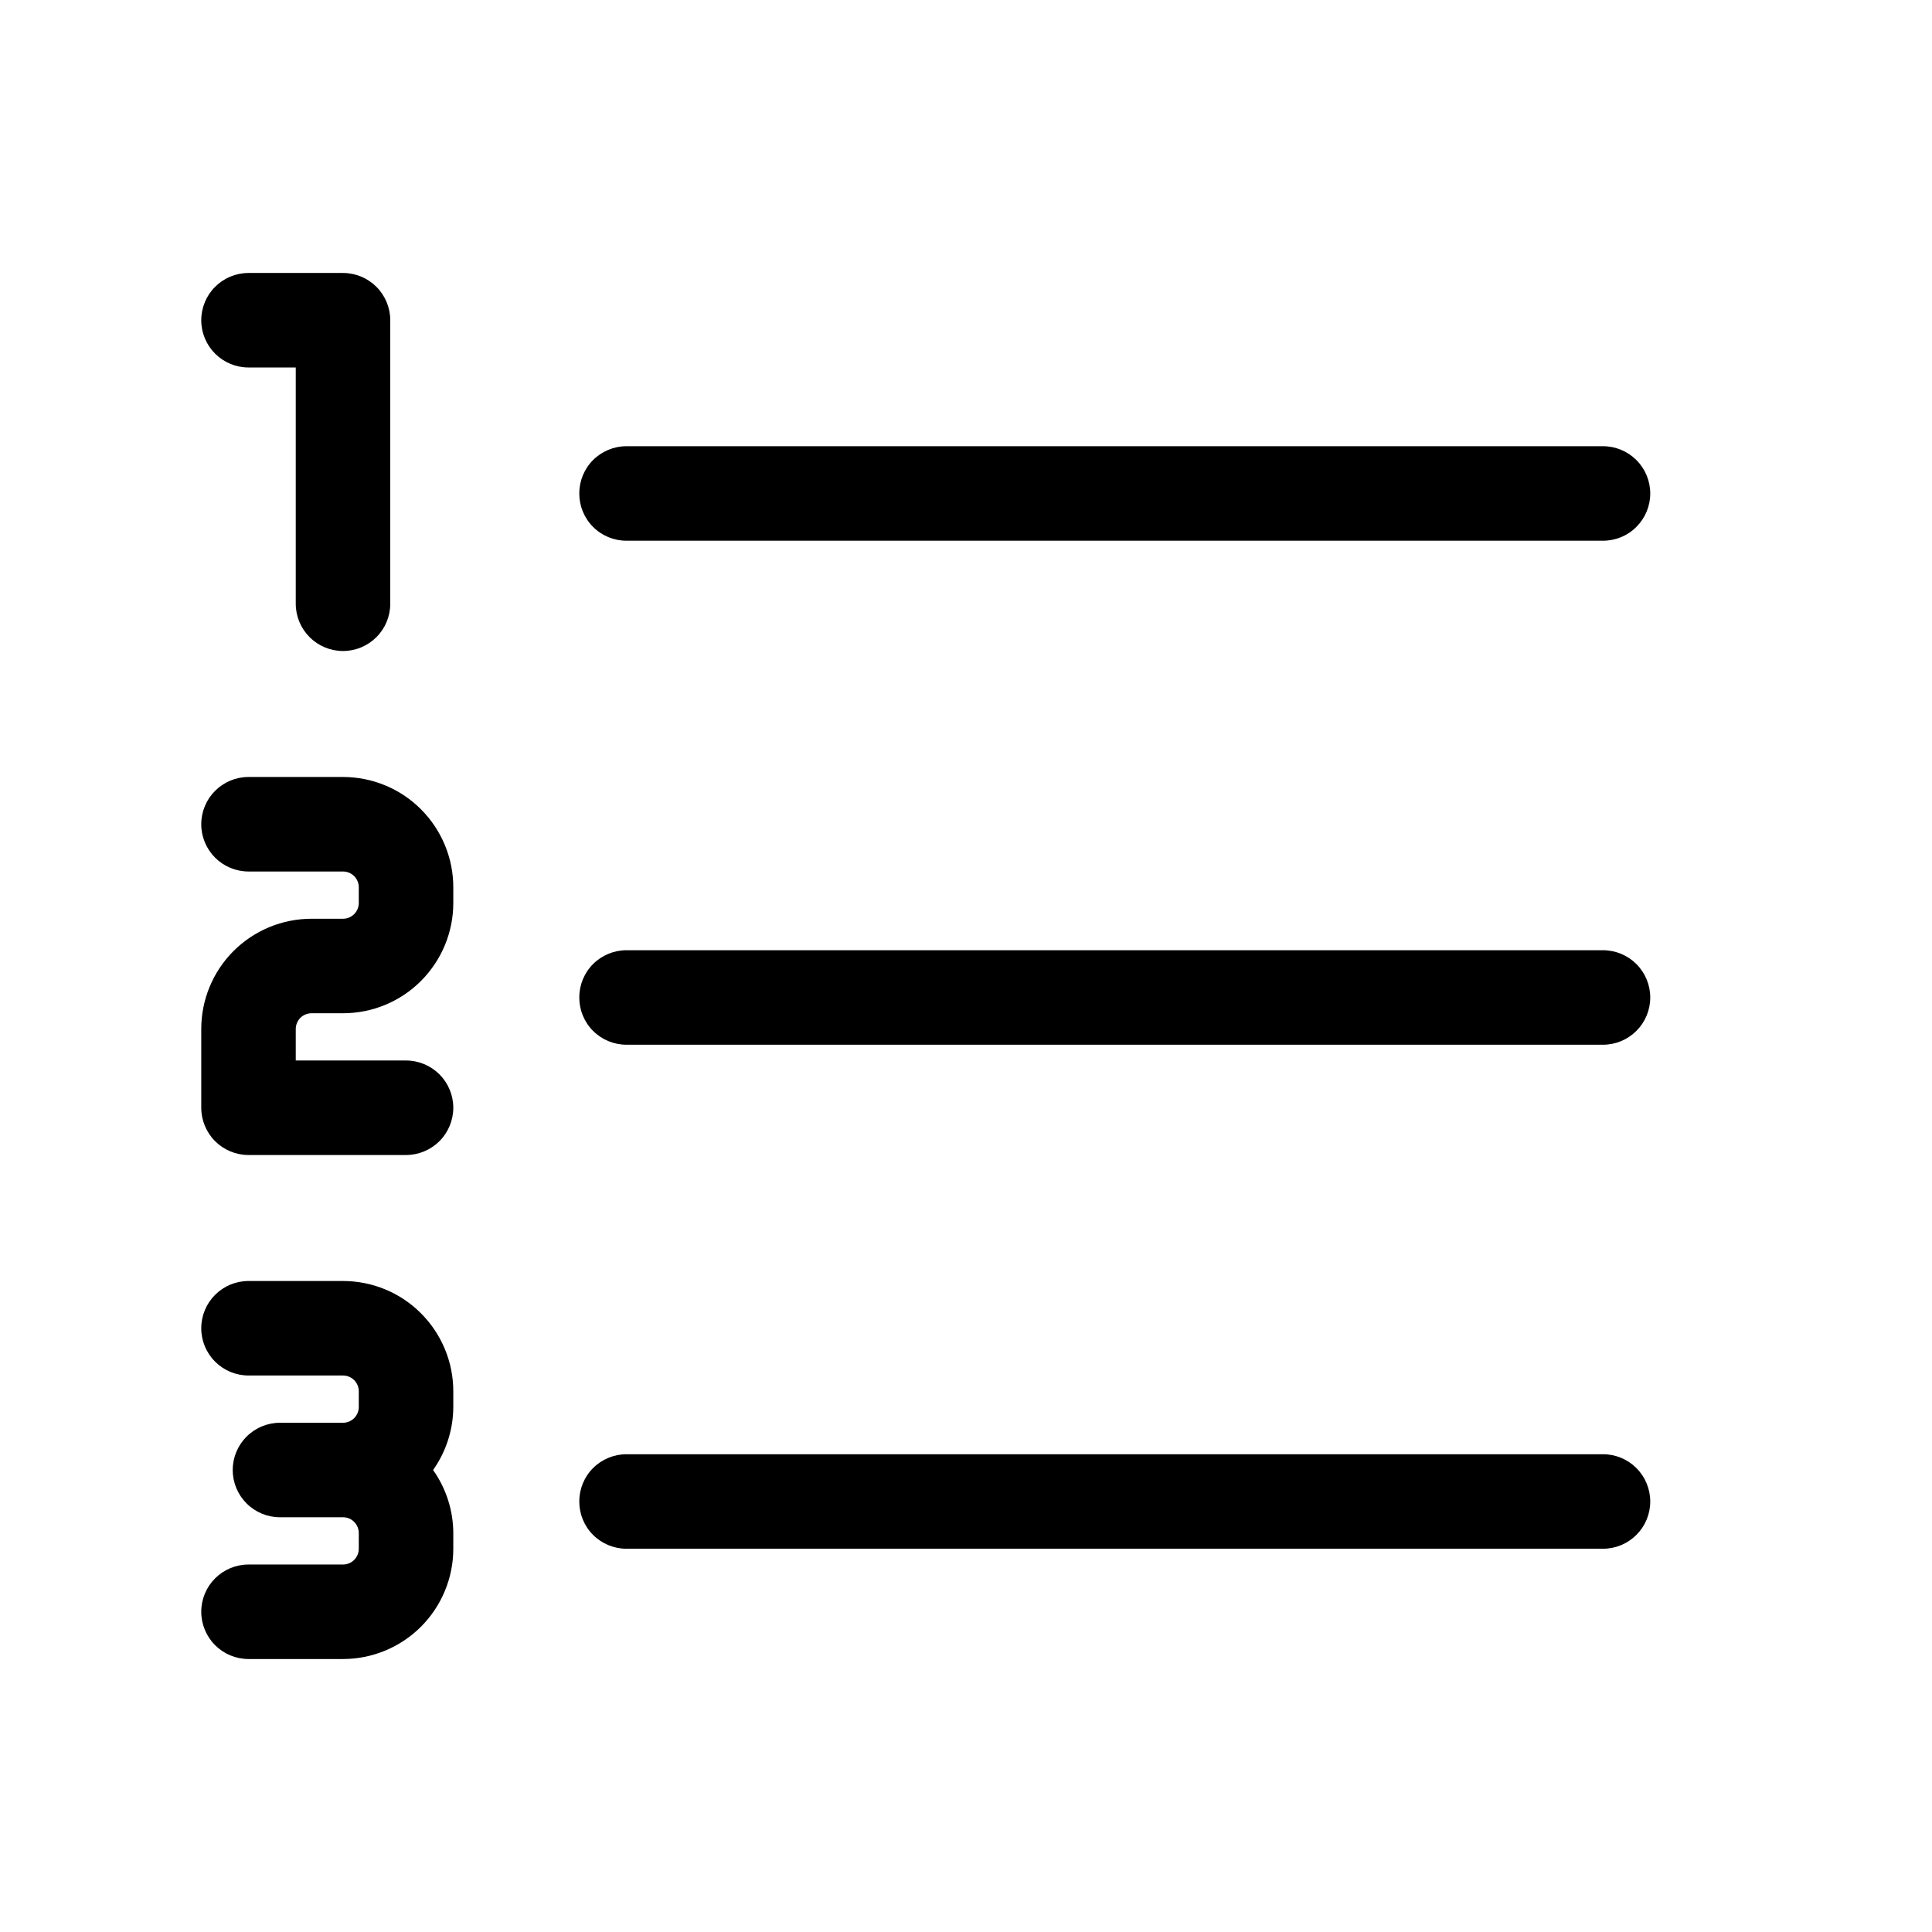
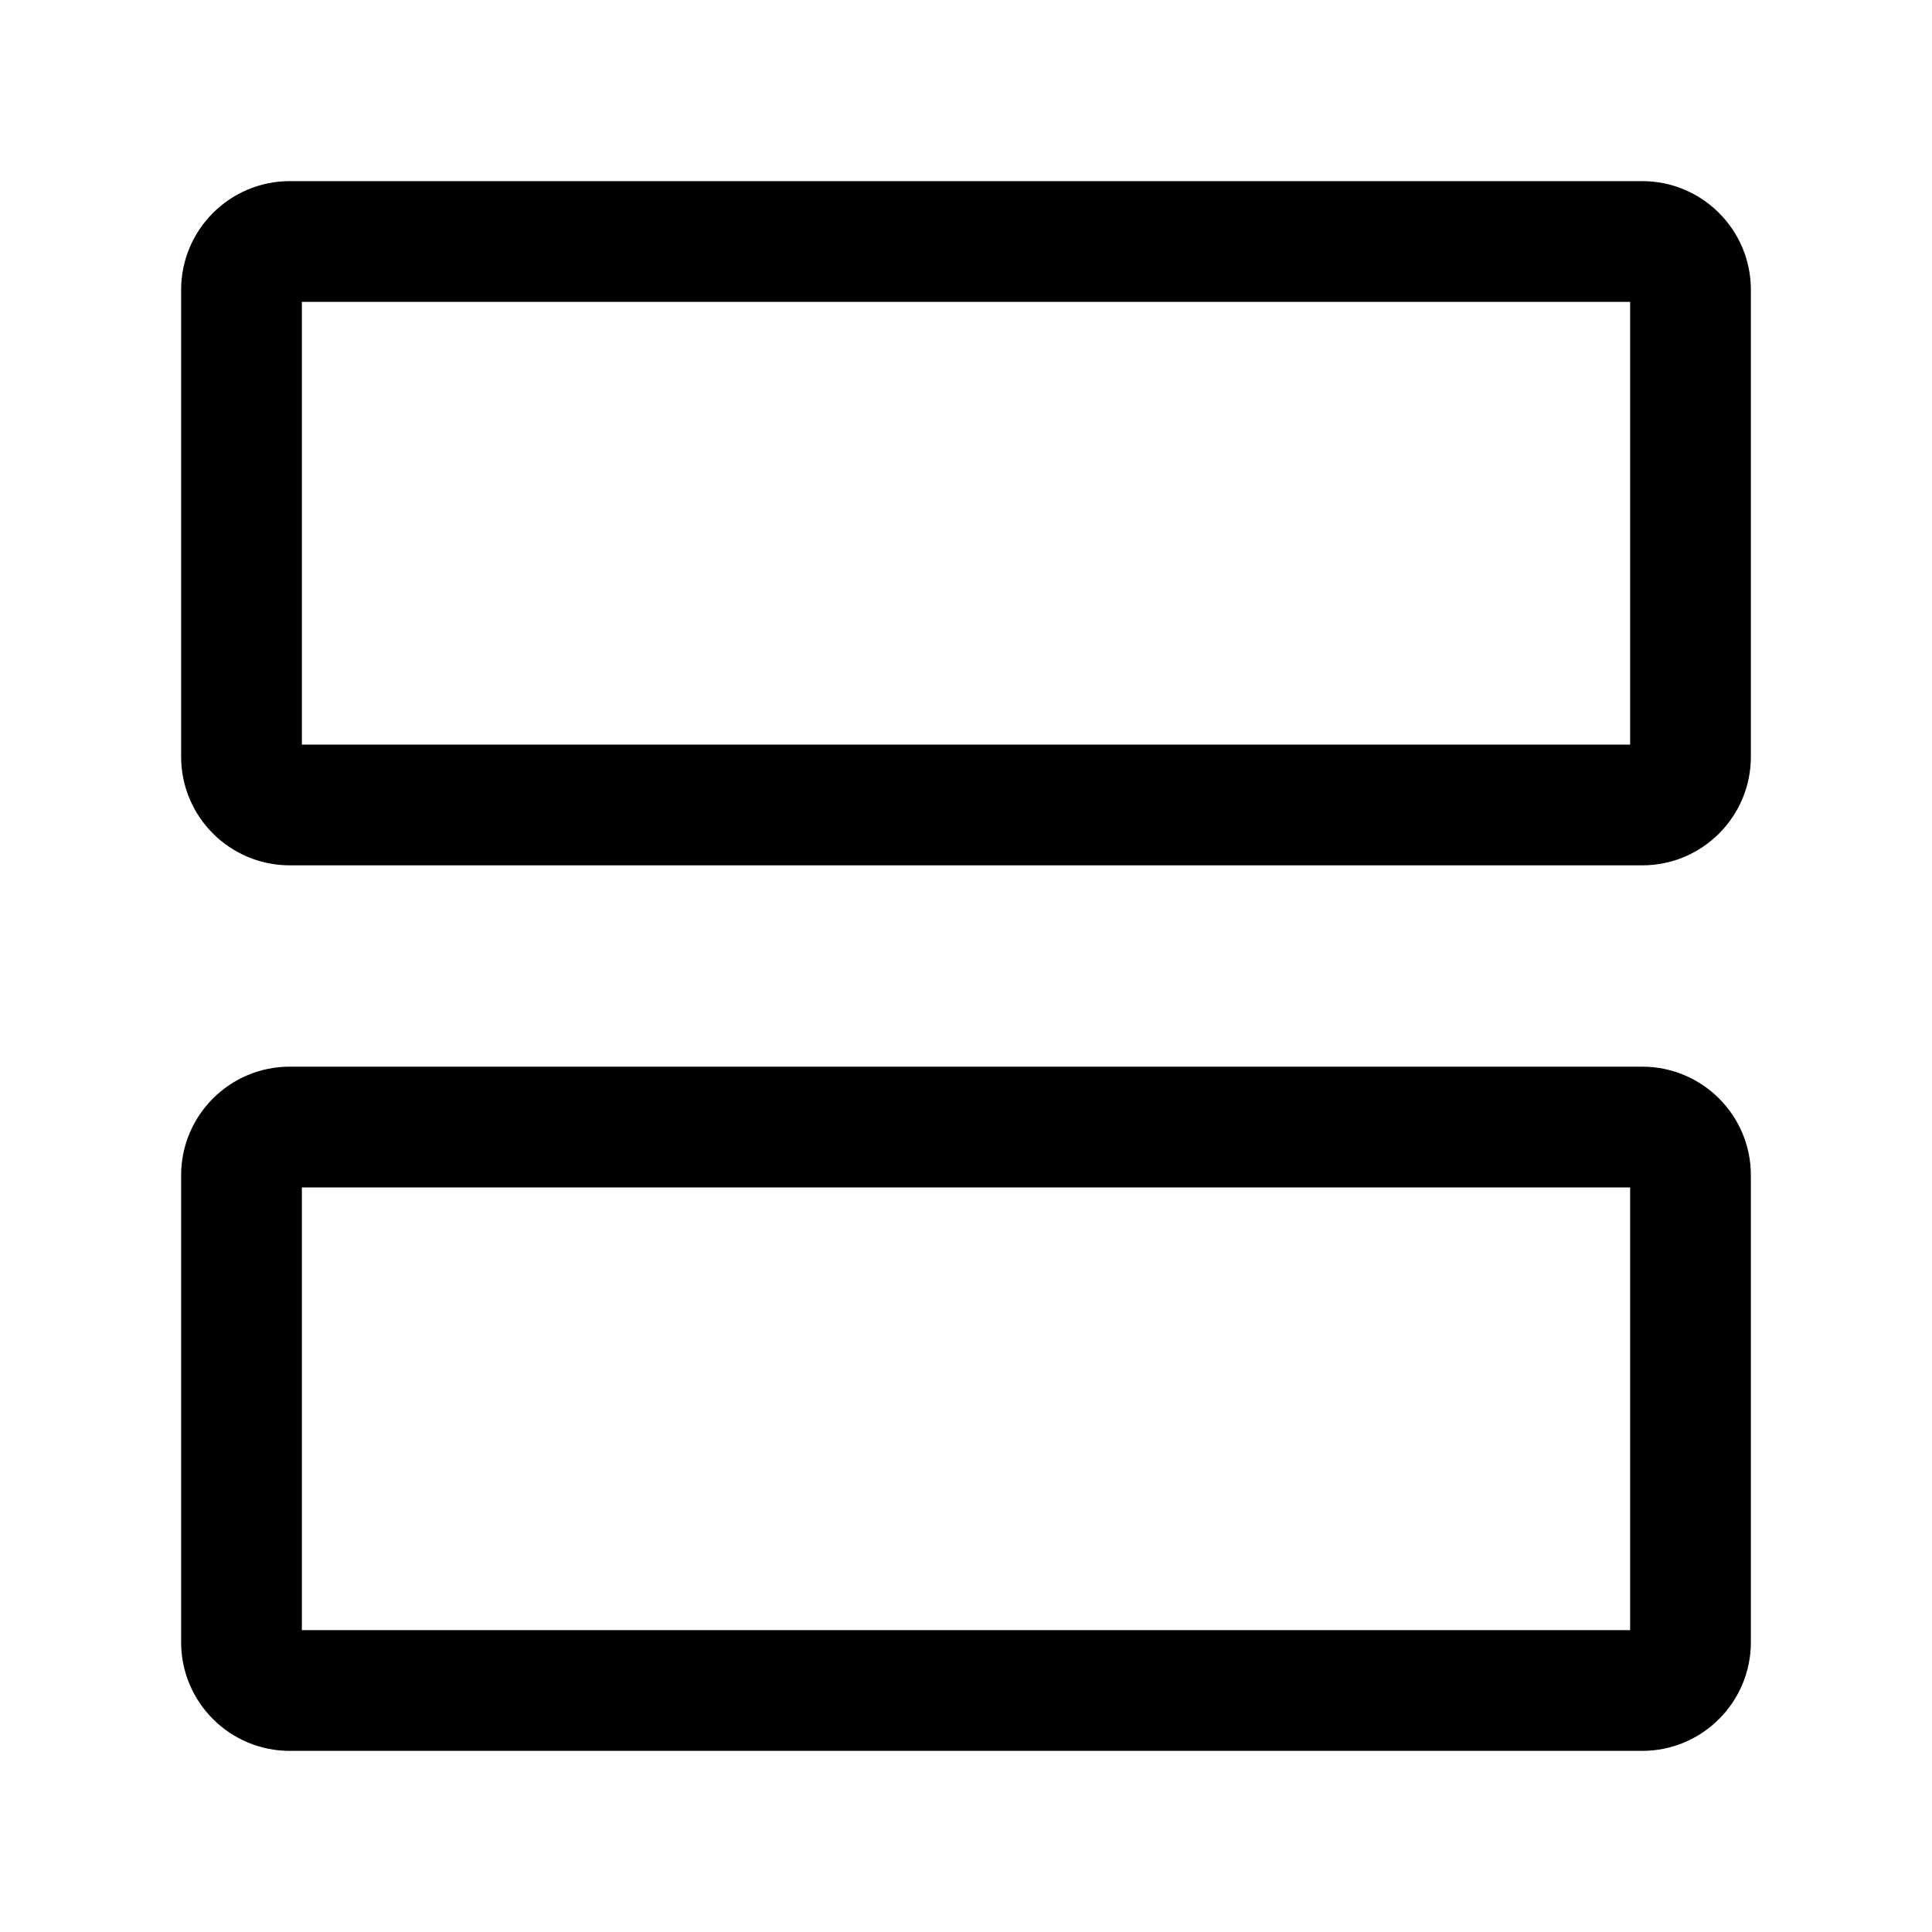
- <svg xmlns="http://www.w3.org/2000/svg" width="24" height="24" viewBox="0 0 24 24" fill="none">
-   <path d="M3.87 12.587H4.261C4.624 12.587 4.973 12.443 5.229 12.186C5.486 11.929 5.631 11.581 5.631 11.217V11.022C5.631 10.659 5.486 10.31 5.229 10.053C4.973 9.796 4.624 9.652 4.261 9.652H3.087C2.931 9.652 2.782 9.714 2.672 9.824C2.562 9.934 2.5 10.083 2.5 10.239C2.5 10.395 2.562 10.544 2.672 10.654C2.782 10.764 2.931 10.826 3.087 10.826H4.261C4.313 10.826 4.363 10.847 4.399 10.883C4.436 10.92 4.457 10.97 4.457 11.022V11.217C4.457 11.269 4.436 11.319 4.399 11.356C4.363 11.392 4.313 11.413 4.261 11.413H3.87C3.507 11.413 3.158 11.557 2.901 11.814C2.644 12.071 2.5 12.419 2.5 12.783V13.761C2.5 13.916 2.562 14.066 2.672 14.176C2.782 14.286 2.931 14.348 3.087 14.348H5.044C5.199 14.348 5.349 14.286 5.459 14.176C5.569 14.066 5.631 13.916 5.631 13.761C5.631 13.605 5.569 13.456 5.459 13.346C5.349 13.236 5.199 13.174 5.044 13.174H3.674V12.783C3.674 12.731 3.695 12.681 3.731 12.644C3.768 12.608 3.818 12.587 3.87 12.587Z" fill="black" />
-   <path d="M5.631 17.283C5.631 16.919 5.486 16.571 5.229 16.314C4.973 16.057 4.624 15.913 4.261 15.913H3.087C2.931 15.913 2.782 15.975 2.672 16.085C2.562 16.195 2.5 16.344 2.5 16.5C2.5 16.656 2.562 16.805 2.672 16.915C2.782 17.025 2.931 17.087 3.087 17.087H4.261C4.313 17.087 4.363 17.108 4.399 17.144C4.436 17.181 4.457 17.231 4.457 17.283V17.478C4.457 17.53 4.436 17.58 4.399 17.617C4.363 17.653 4.313 17.674 4.261 17.674H3.478C3.323 17.674 3.173 17.736 3.063 17.846C2.953 17.956 2.891 18.105 2.891 18.261C2.891 18.417 2.953 18.566 3.063 18.676C3.173 18.786 3.323 18.848 3.478 18.848H4.261C4.313 18.848 4.363 18.868 4.399 18.905C4.436 18.942 4.457 18.992 4.457 19.044V19.239C4.457 19.291 4.436 19.341 4.399 19.378C4.363 19.414 4.313 19.435 4.261 19.435H3.087C2.931 19.435 2.782 19.497 2.672 19.607C2.562 19.717 2.5 19.866 2.5 20.022C2.5 20.177 2.562 20.327 2.672 20.437C2.782 20.547 2.931 20.609 3.087 20.609H4.261C4.624 20.609 4.973 20.464 5.229 20.208C5.486 19.951 5.631 19.602 5.631 19.239V19.044C5.63 18.763 5.542 18.49 5.38 18.261C5.542 18.032 5.63 17.759 5.631 17.478V17.283Z" fill="black" />
-   <path d="M4.261 8.087C4.417 8.087 4.566 8.025 4.676 7.915C4.786 7.805 4.848 7.656 4.848 7.5V3.978C4.848 3.823 4.786 3.673 4.676 3.563C4.566 3.453 4.417 3.391 4.261 3.391H3.087C2.931 3.391 2.782 3.453 2.672 3.563C2.562 3.673 2.5 3.823 2.5 3.978C2.5 4.134 2.562 4.283 2.672 4.393C2.782 4.503 2.931 4.565 3.087 4.565H3.674V7.5C3.674 7.656 3.736 7.805 3.846 7.915C3.956 8.025 4.105 8.087 4.261 8.087Z" fill="black" />
-   <path d="M19.913 5.543H7.782C7.627 5.543 7.477 5.605 7.367 5.715C7.257 5.825 7.196 5.975 7.196 6.13C7.196 6.286 7.257 6.435 7.367 6.545C7.477 6.656 7.627 6.717 7.782 6.717H19.913C20.069 6.717 20.218 6.656 20.328 6.545C20.438 6.435 20.5 6.286 20.5 6.13C20.5 5.975 20.438 5.825 20.328 5.715C20.218 5.605 20.069 5.543 19.913 5.543Z" fill="black" />
-   <path d="M19.913 11.804H7.782C7.627 11.804 7.477 11.866 7.367 11.976C7.257 12.086 7.196 12.236 7.196 12.391C7.196 12.547 7.257 12.696 7.367 12.806C7.477 12.916 7.627 12.978 7.782 12.978H19.913C20.069 12.978 20.218 12.916 20.328 12.806C20.438 12.696 20.5 12.547 20.5 12.391C20.5 12.236 20.438 12.086 20.328 11.976C20.218 11.866 20.069 11.804 19.913 11.804Z" fill="black" />
-   <path d="M19.913 18.065H7.782C7.627 18.065 7.477 18.127 7.367 18.237C7.257 18.347 7.196 18.497 7.196 18.652C7.196 18.808 7.257 18.957 7.367 19.067C7.477 19.177 7.627 19.239 7.782 19.239H19.913C20.069 19.239 20.218 19.177 20.328 19.067C20.438 18.957 20.5 18.808 20.5 18.652C20.5 18.497 20.438 18.347 20.328 18.237C20.218 18.127 20.069 18.065 19.913 18.065Z" fill="black" />
+ <svg xmlns="http://www.w3.org/2000/svg" width="20" height="20" viewBox="0 0 20 20" fill="none">
+   <path fill-rule="evenodd" clip-rule="evenodd" d="M3.125 12.292v4.583h13.75v-4.583zm-1.25-.125c0-.622.504-1.125 1.125-1.125h14c.621 0 1.125.503 1.125 1.125V17c0 .621-.504 1.125-1.125 1.125H3A1.125 1.125 0 0 1 1.875 17zm1.25-9.042v4.583h13.75V3.125zM1.875 3c0-.621.504-1.125 1.125-1.125h14c.621 0 1.125.504 1.125 1.125v4.833c0 .622-.504 1.125-1.125 1.125H3a1.125 1.125 0 0 1-1.125-1.125z" fill="#000" />
</svg>
